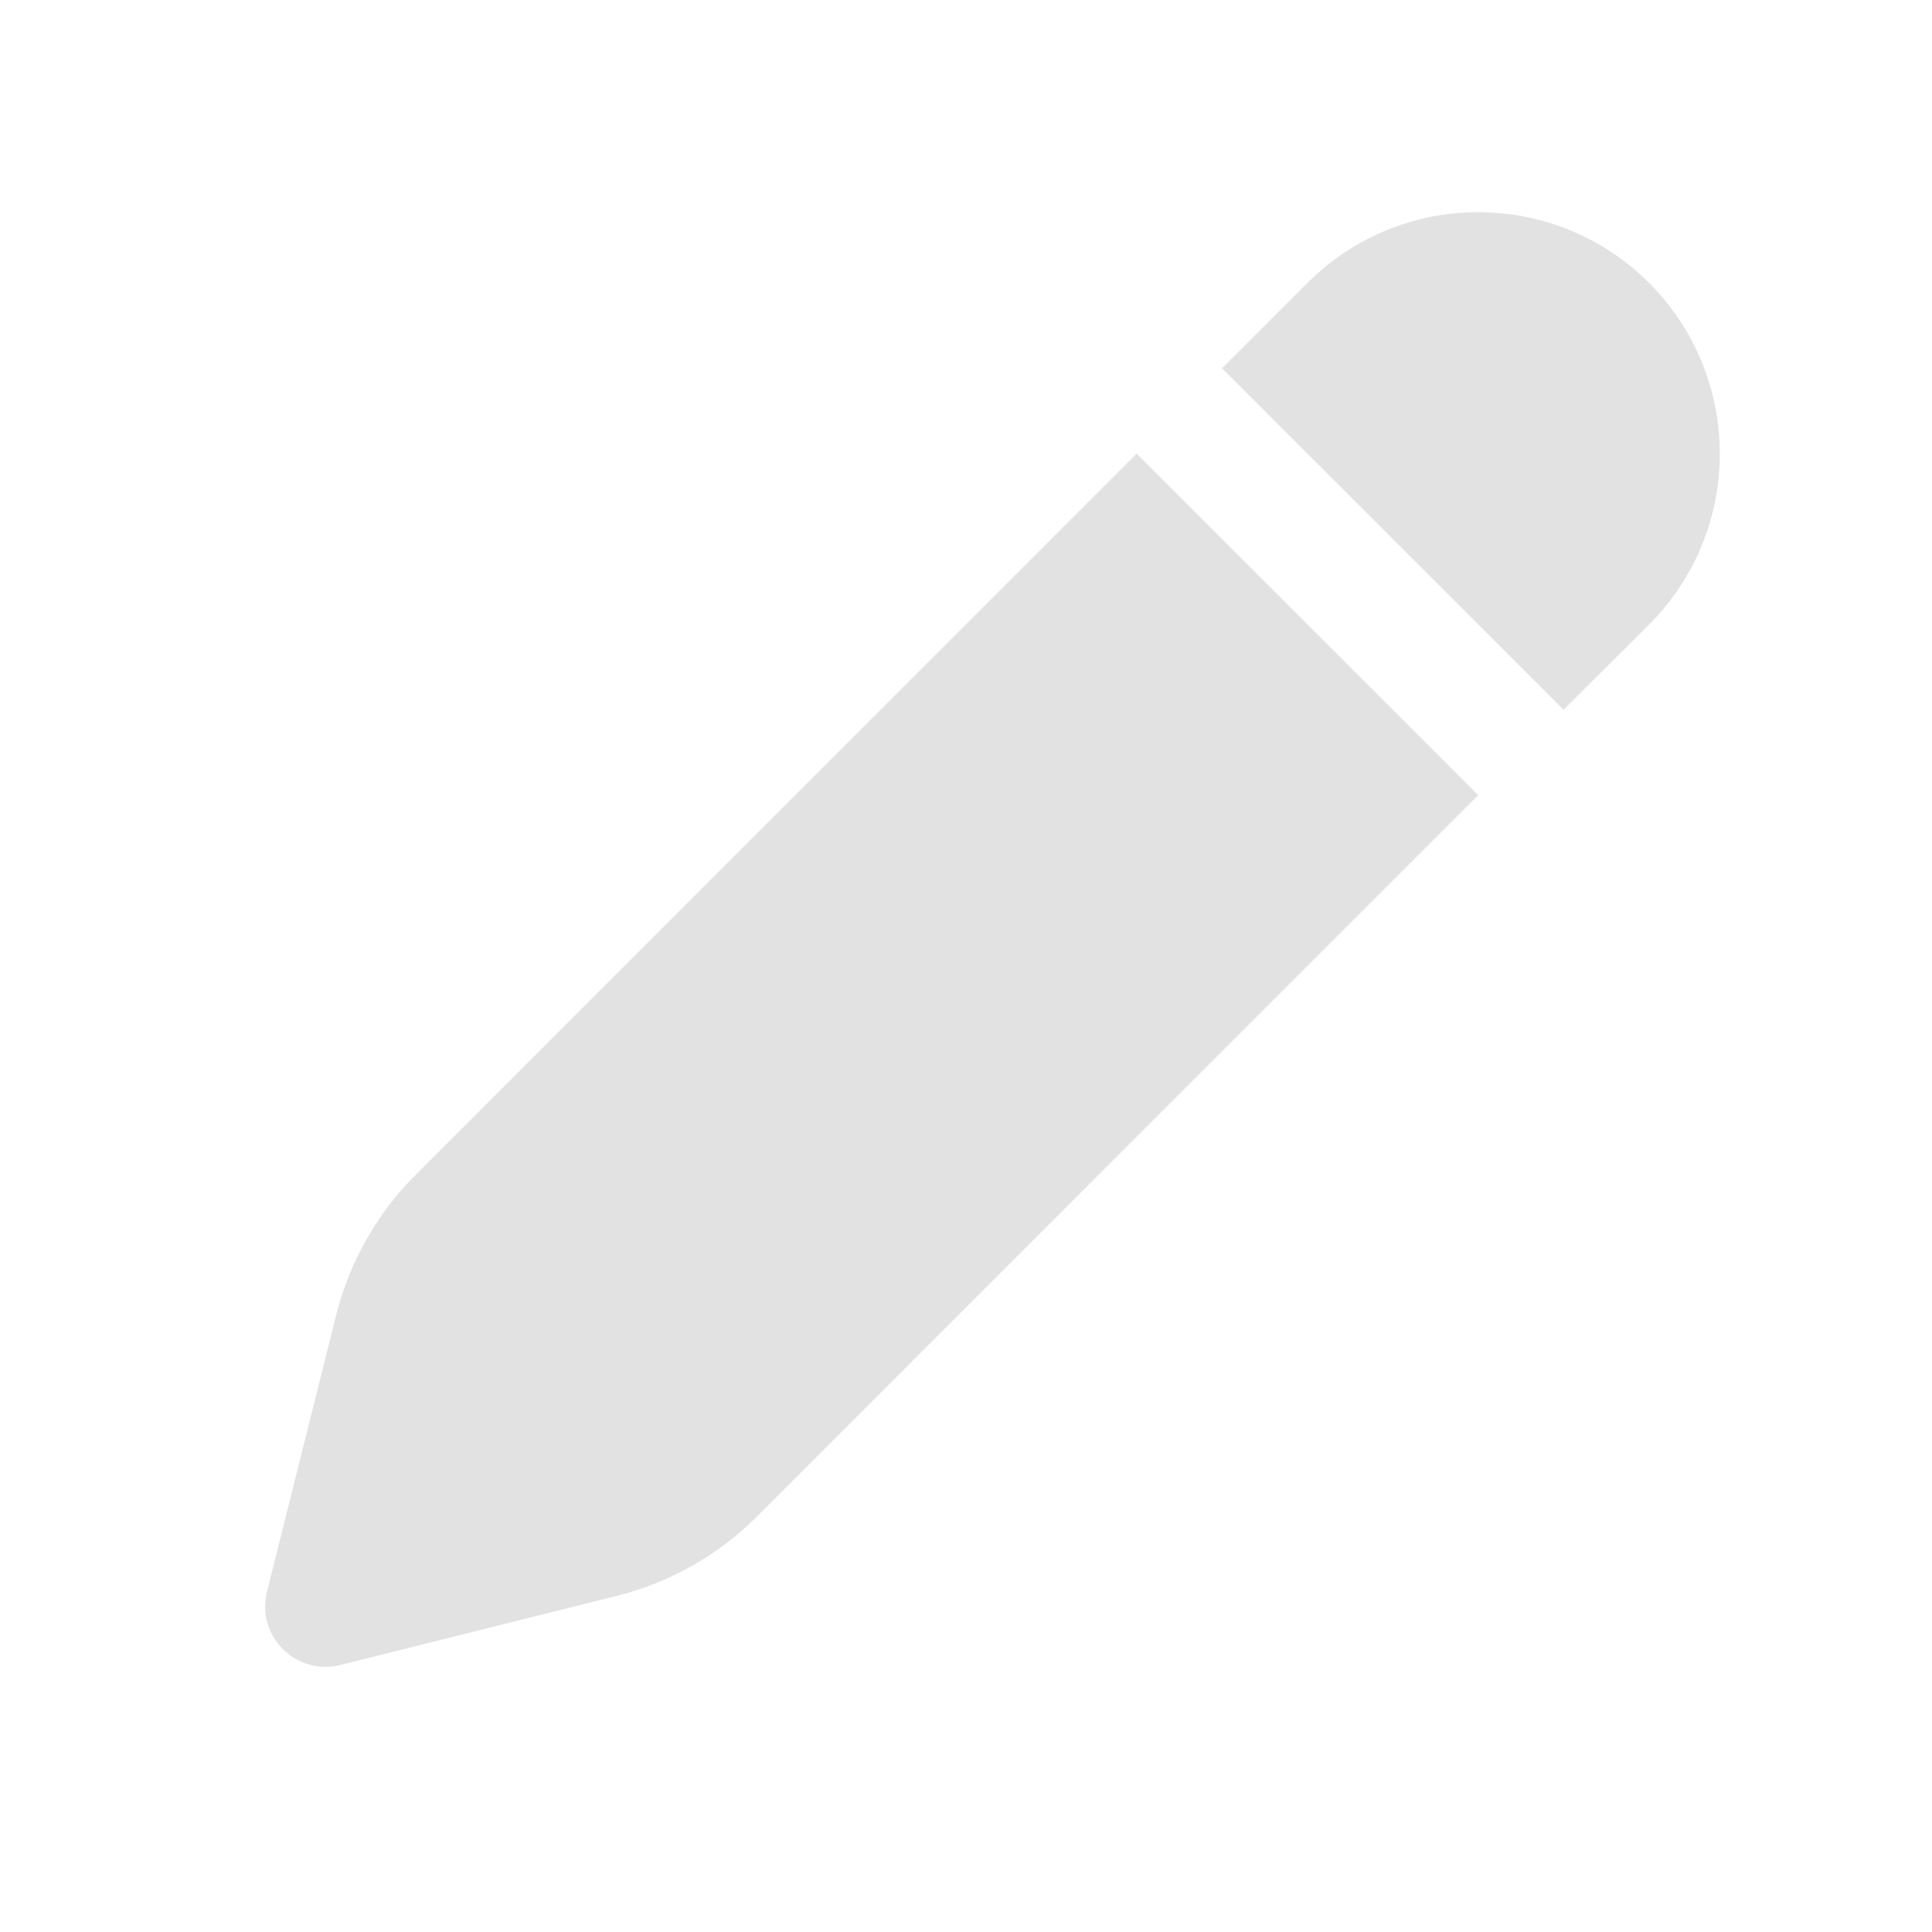
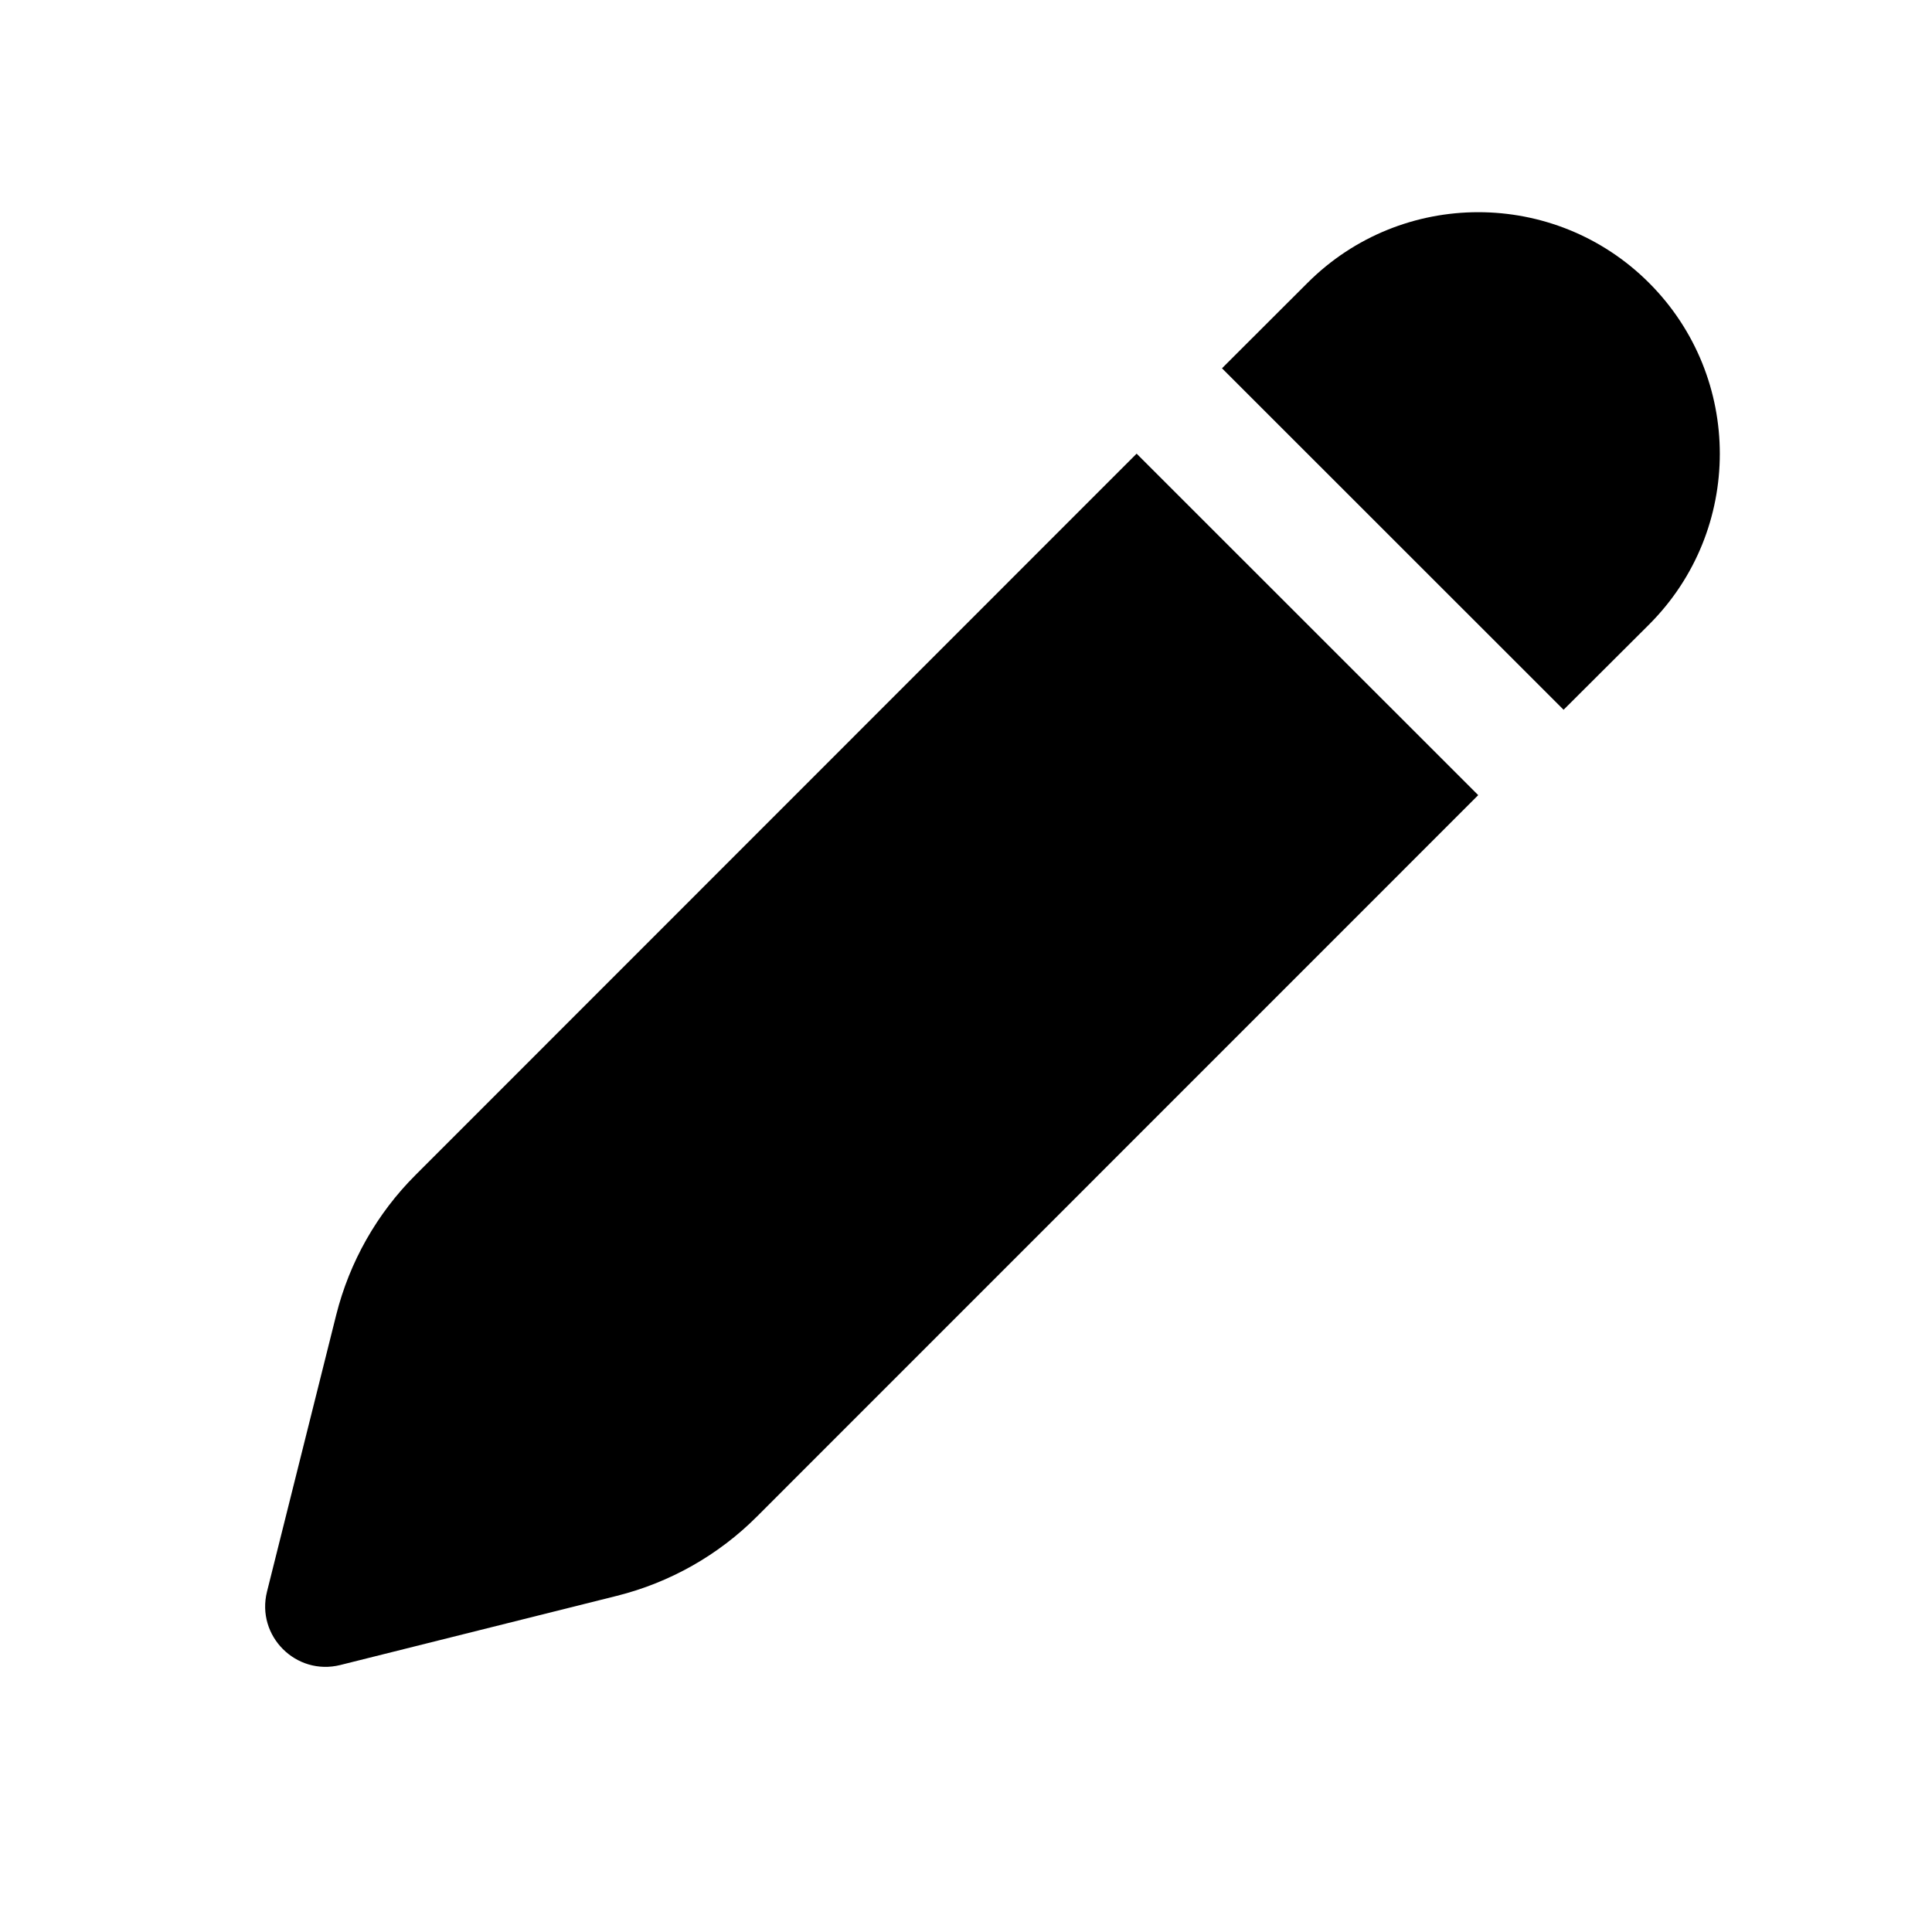
<svg xmlns="http://www.w3.org/2000/svg" viewBox="0 0 16 16">
-   <path fill="#e2e2e2" d="M12.242,6.585 L6.27,12.558 C5.95,12.879 5.548,13.106 5.109,13.216 L2.818,13.789 C2.452,13.88 2.12,13.549 2.211,13.182 L2.784,10.891 C2.894,10.452 3.121,10.05 3.442,9.73 L9.413,3.757 L12.242,6.585 Z M13.657,2.343 C14.438,3.125 14.438,4.391 13.657,5.172 L12.949,5.878 L10.12,3.05 L10.828,2.343 C11.609,1.562 12.876,1.562 13.657,2.343 Z" class="color212121 svgShape" />
+   <path fill="currentColor" d="M12.242,6.585 L6.27,12.558 C5.95,12.879 5.548,13.106 5.109,13.216 L2.818,13.789 C2.452,13.88 2.12,13.549 2.211,13.182 L2.784,10.891 C2.894,10.452 3.121,10.05 3.442,9.73 L9.413,3.757 L12.242,6.585 Z M13.657,2.343 C14.438,3.125 14.438,4.391 13.657,5.172 L12.949,5.878 L10.12,3.05 L10.828,2.343 C11.609,1.562 12.876,1.562 13.657,2.343 Z" class="svgShape" />
</svg>
